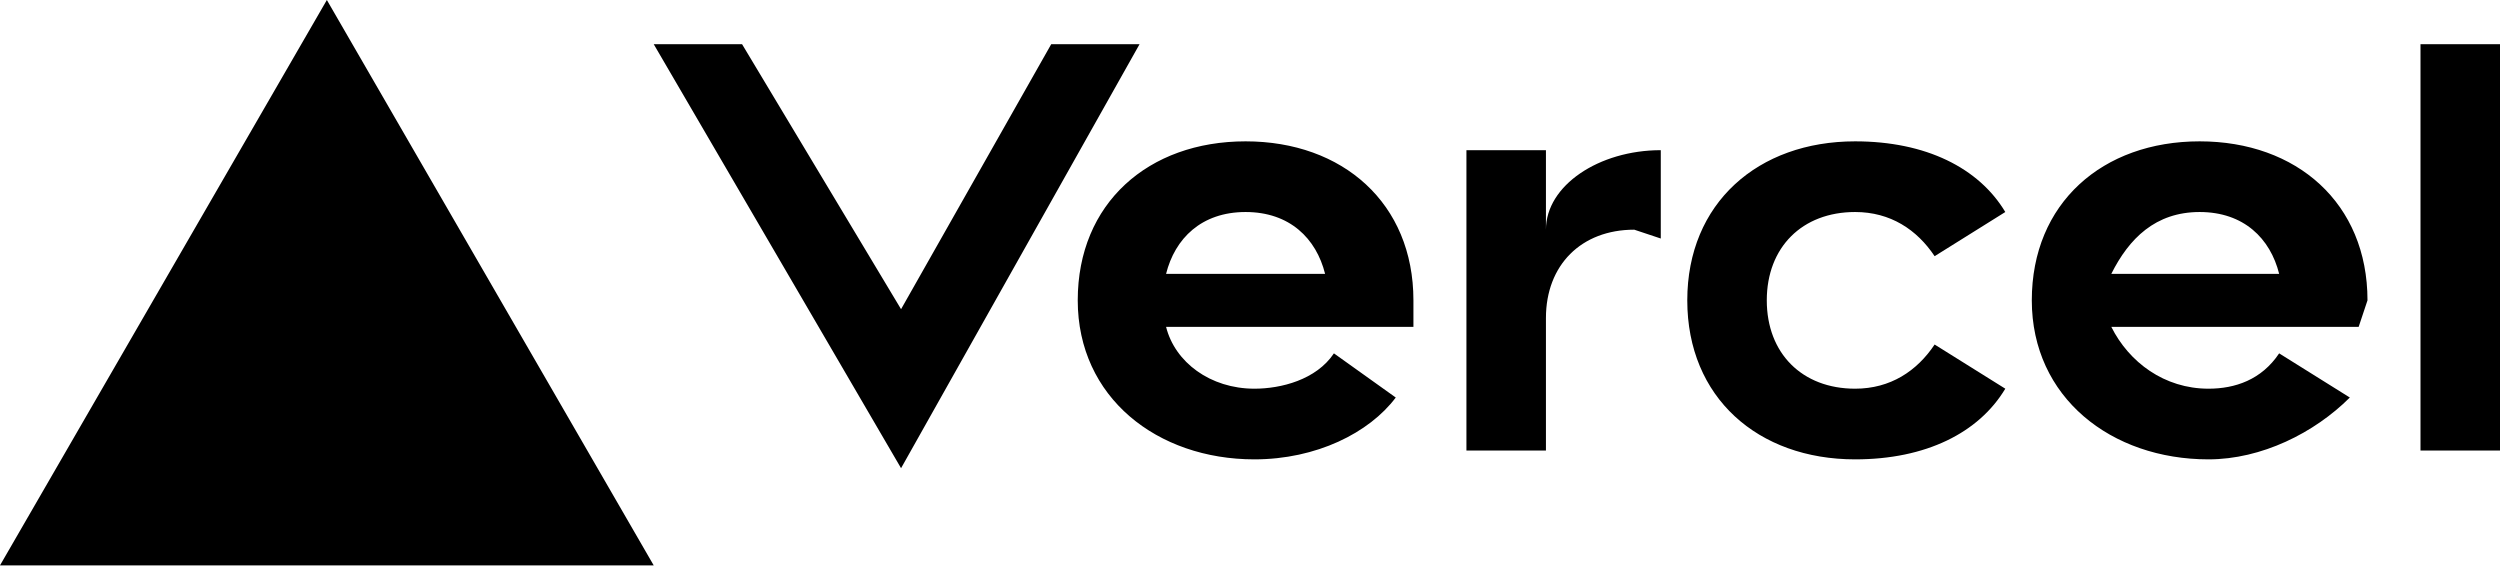
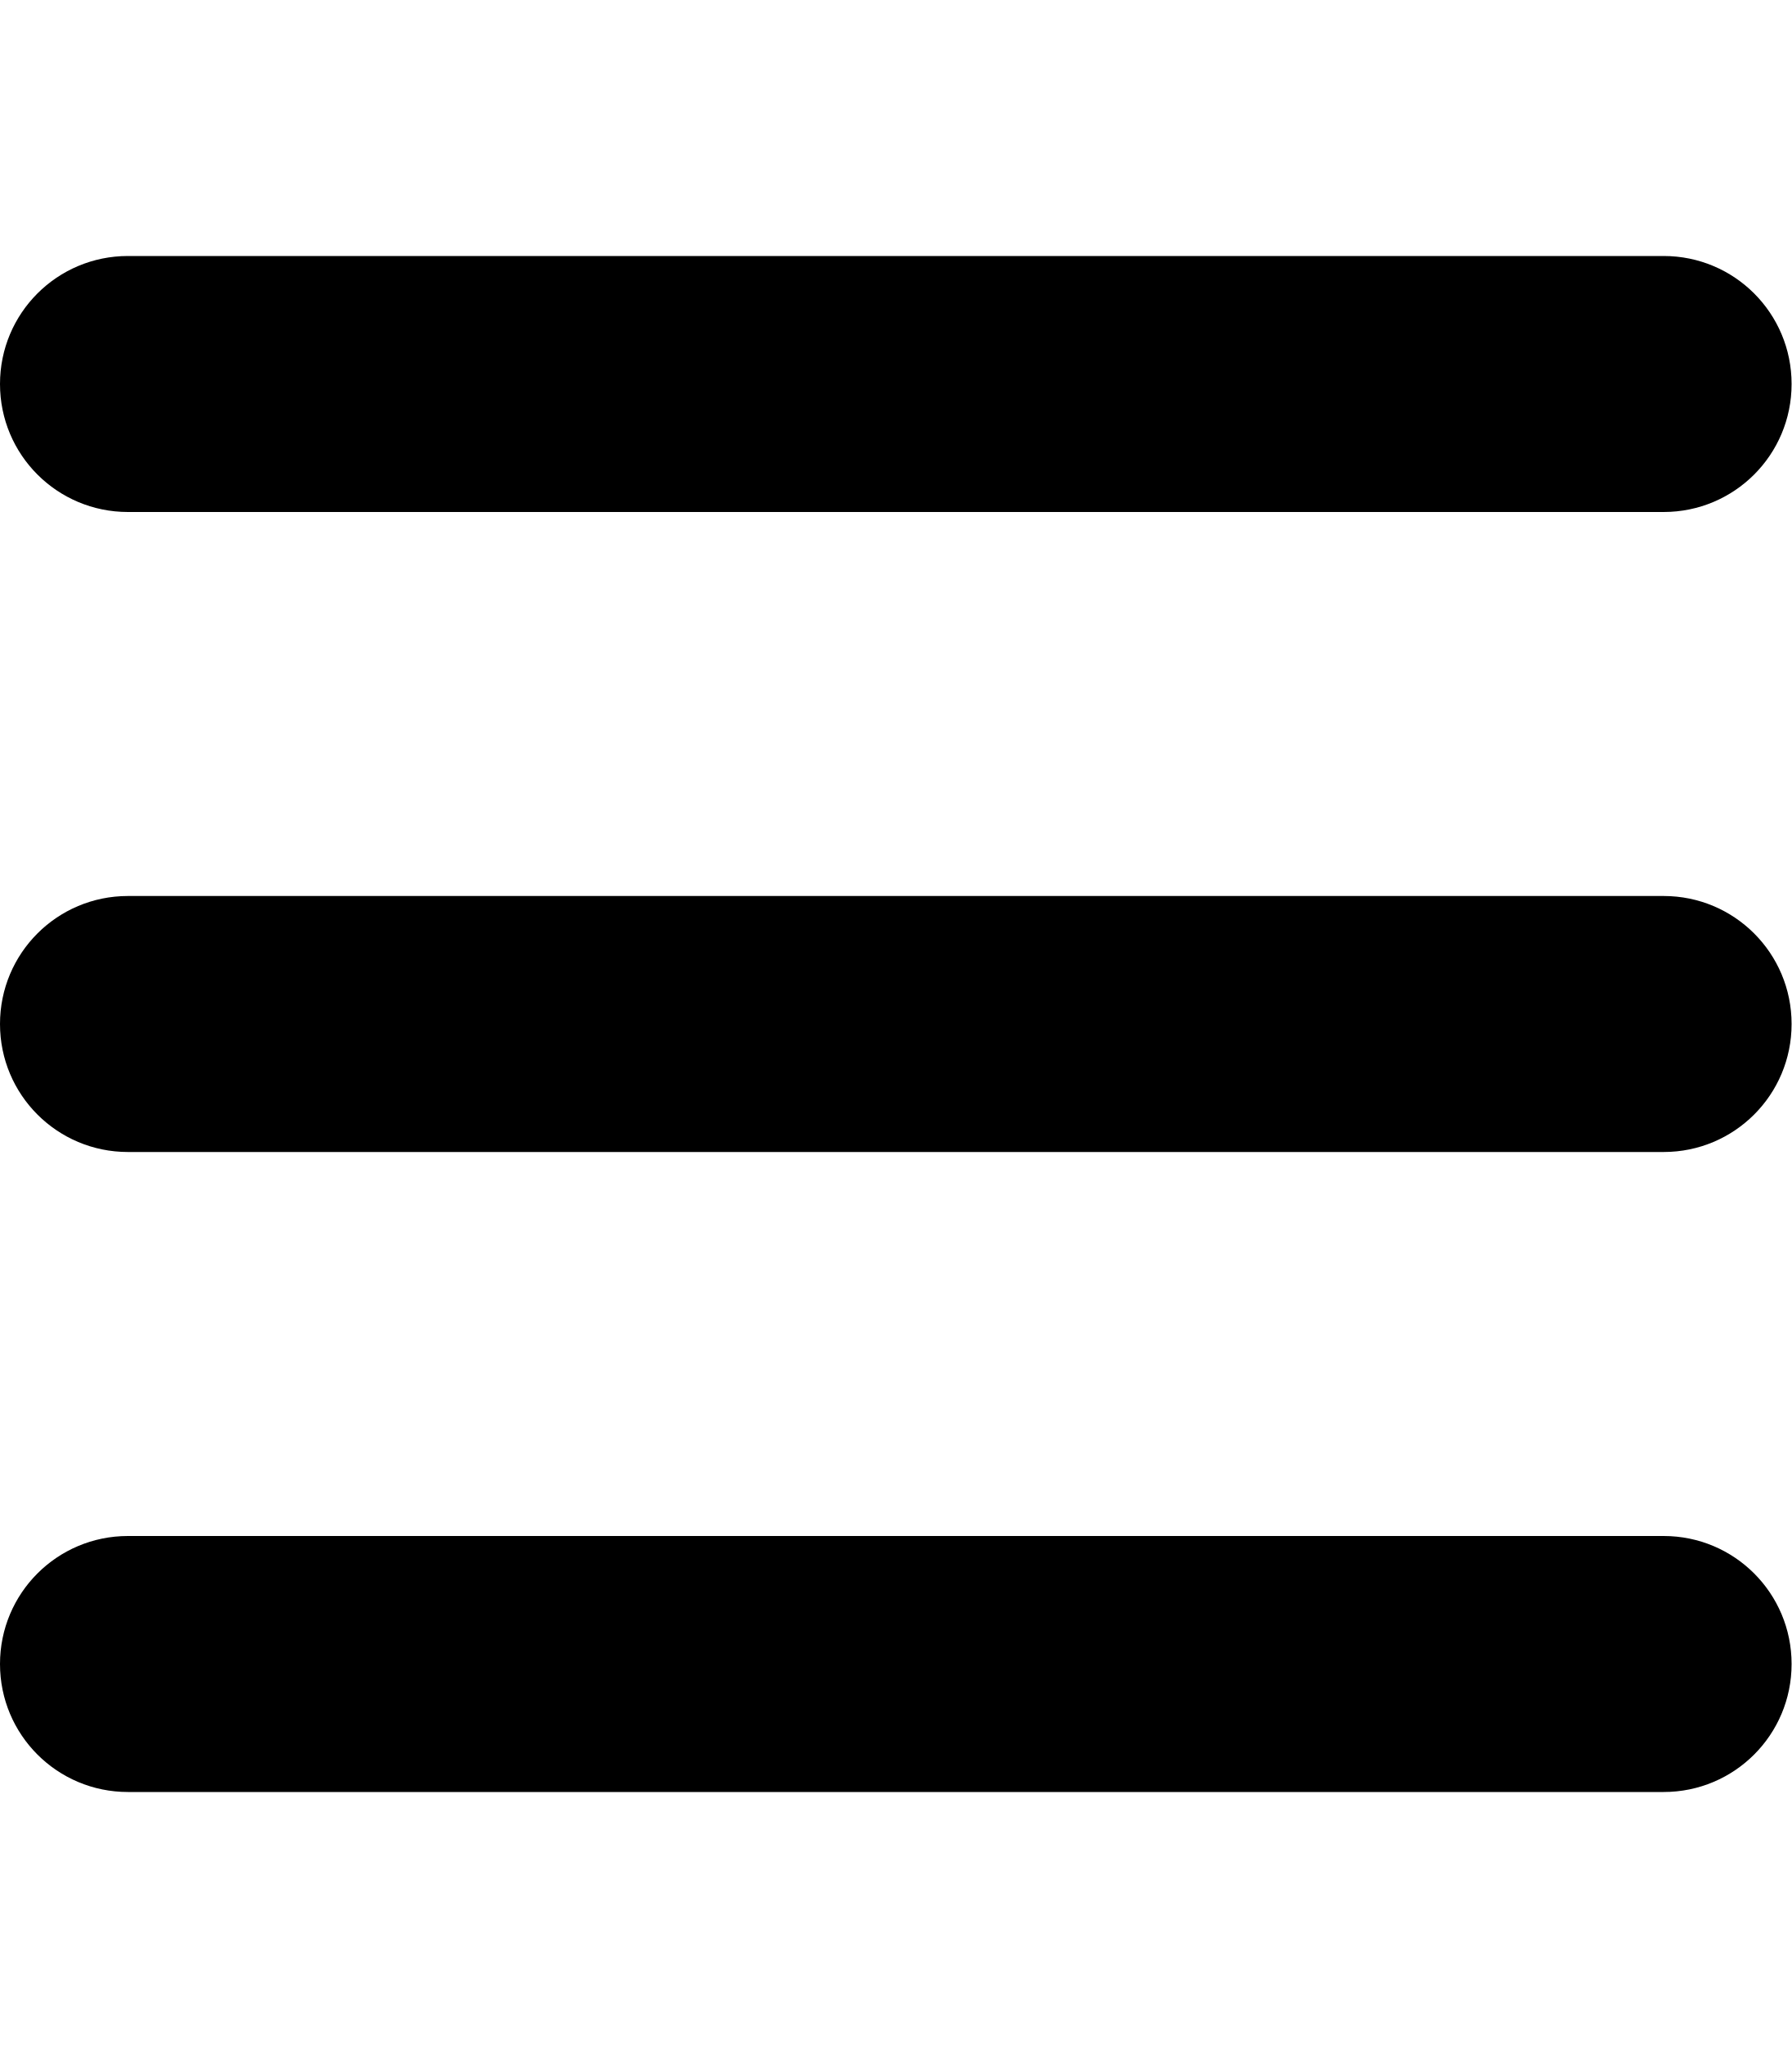
- <svg xmlns="http://www.w3.org/2000/svg" fill="none" viewBox="0 0 283 64">
-   <path fill="black" d="M141 16c-11 0-19 7-19 18s9 18 20 18c7 0 13-3 16-7l-7-5c-2 3-6 4-9 4-5 0-9-3-10-7h28v-3c0-11-8-18-19-18zm-9 15c1-4 4-7 9-7s8 3 9 7h-18zm117-15c-11 0-19 7-19 18s9 18 20 18c6 0 12-3 16-7l-8-5c-2 3-5 4-8 4-5 0-9-3-11-7h28l1-3c0-11-8-18-19-18zm-10 15c2-4 5-7 10-7s8 3 9 7h-19zm-39 3c0 6 4 10 10 10 4 0 7-2 9-5l8 5c-3 5-9 8-17 8-11 0-19-7-19-18s8-18 19-18c8 0 14 3 17 8l-8 5c-2-3-5-5-9-5-6 0-10 4-10 10zm83-29v46h-9V5h9zM37 0l37 64H0L37 0zm92 5-27 48L74 5h10l18 30 17-30h10zm59 12v10l-3-1c-6 0-10 4-10 10v15h-9V17h9v9c0-5 6-9 13-9z" />
+ <svg xmlns="http://www.w3.org/2000/svg" viewBox="0 0 448 512">
+   <path d="M0 96C0 78.3 14.3 64 32 64H416c17.7 0 32 14.3 32 32s-14.3 32-32 32H32C14.3 128 0 113.7 0 96zM0 256c0-17.7 14.3-32 32-32H416c17.7 0 32 14.3 32 32s-14.3 32-32 32H32c-17.7 0-32-14.3-32-32zM448 416c0 17.7-14.3 32-32 32H32c-17.7 0-32-14.3-32-32s14.3-32 32-32H416c17.7 0 32 14.3 32 32z" />
</svg>
